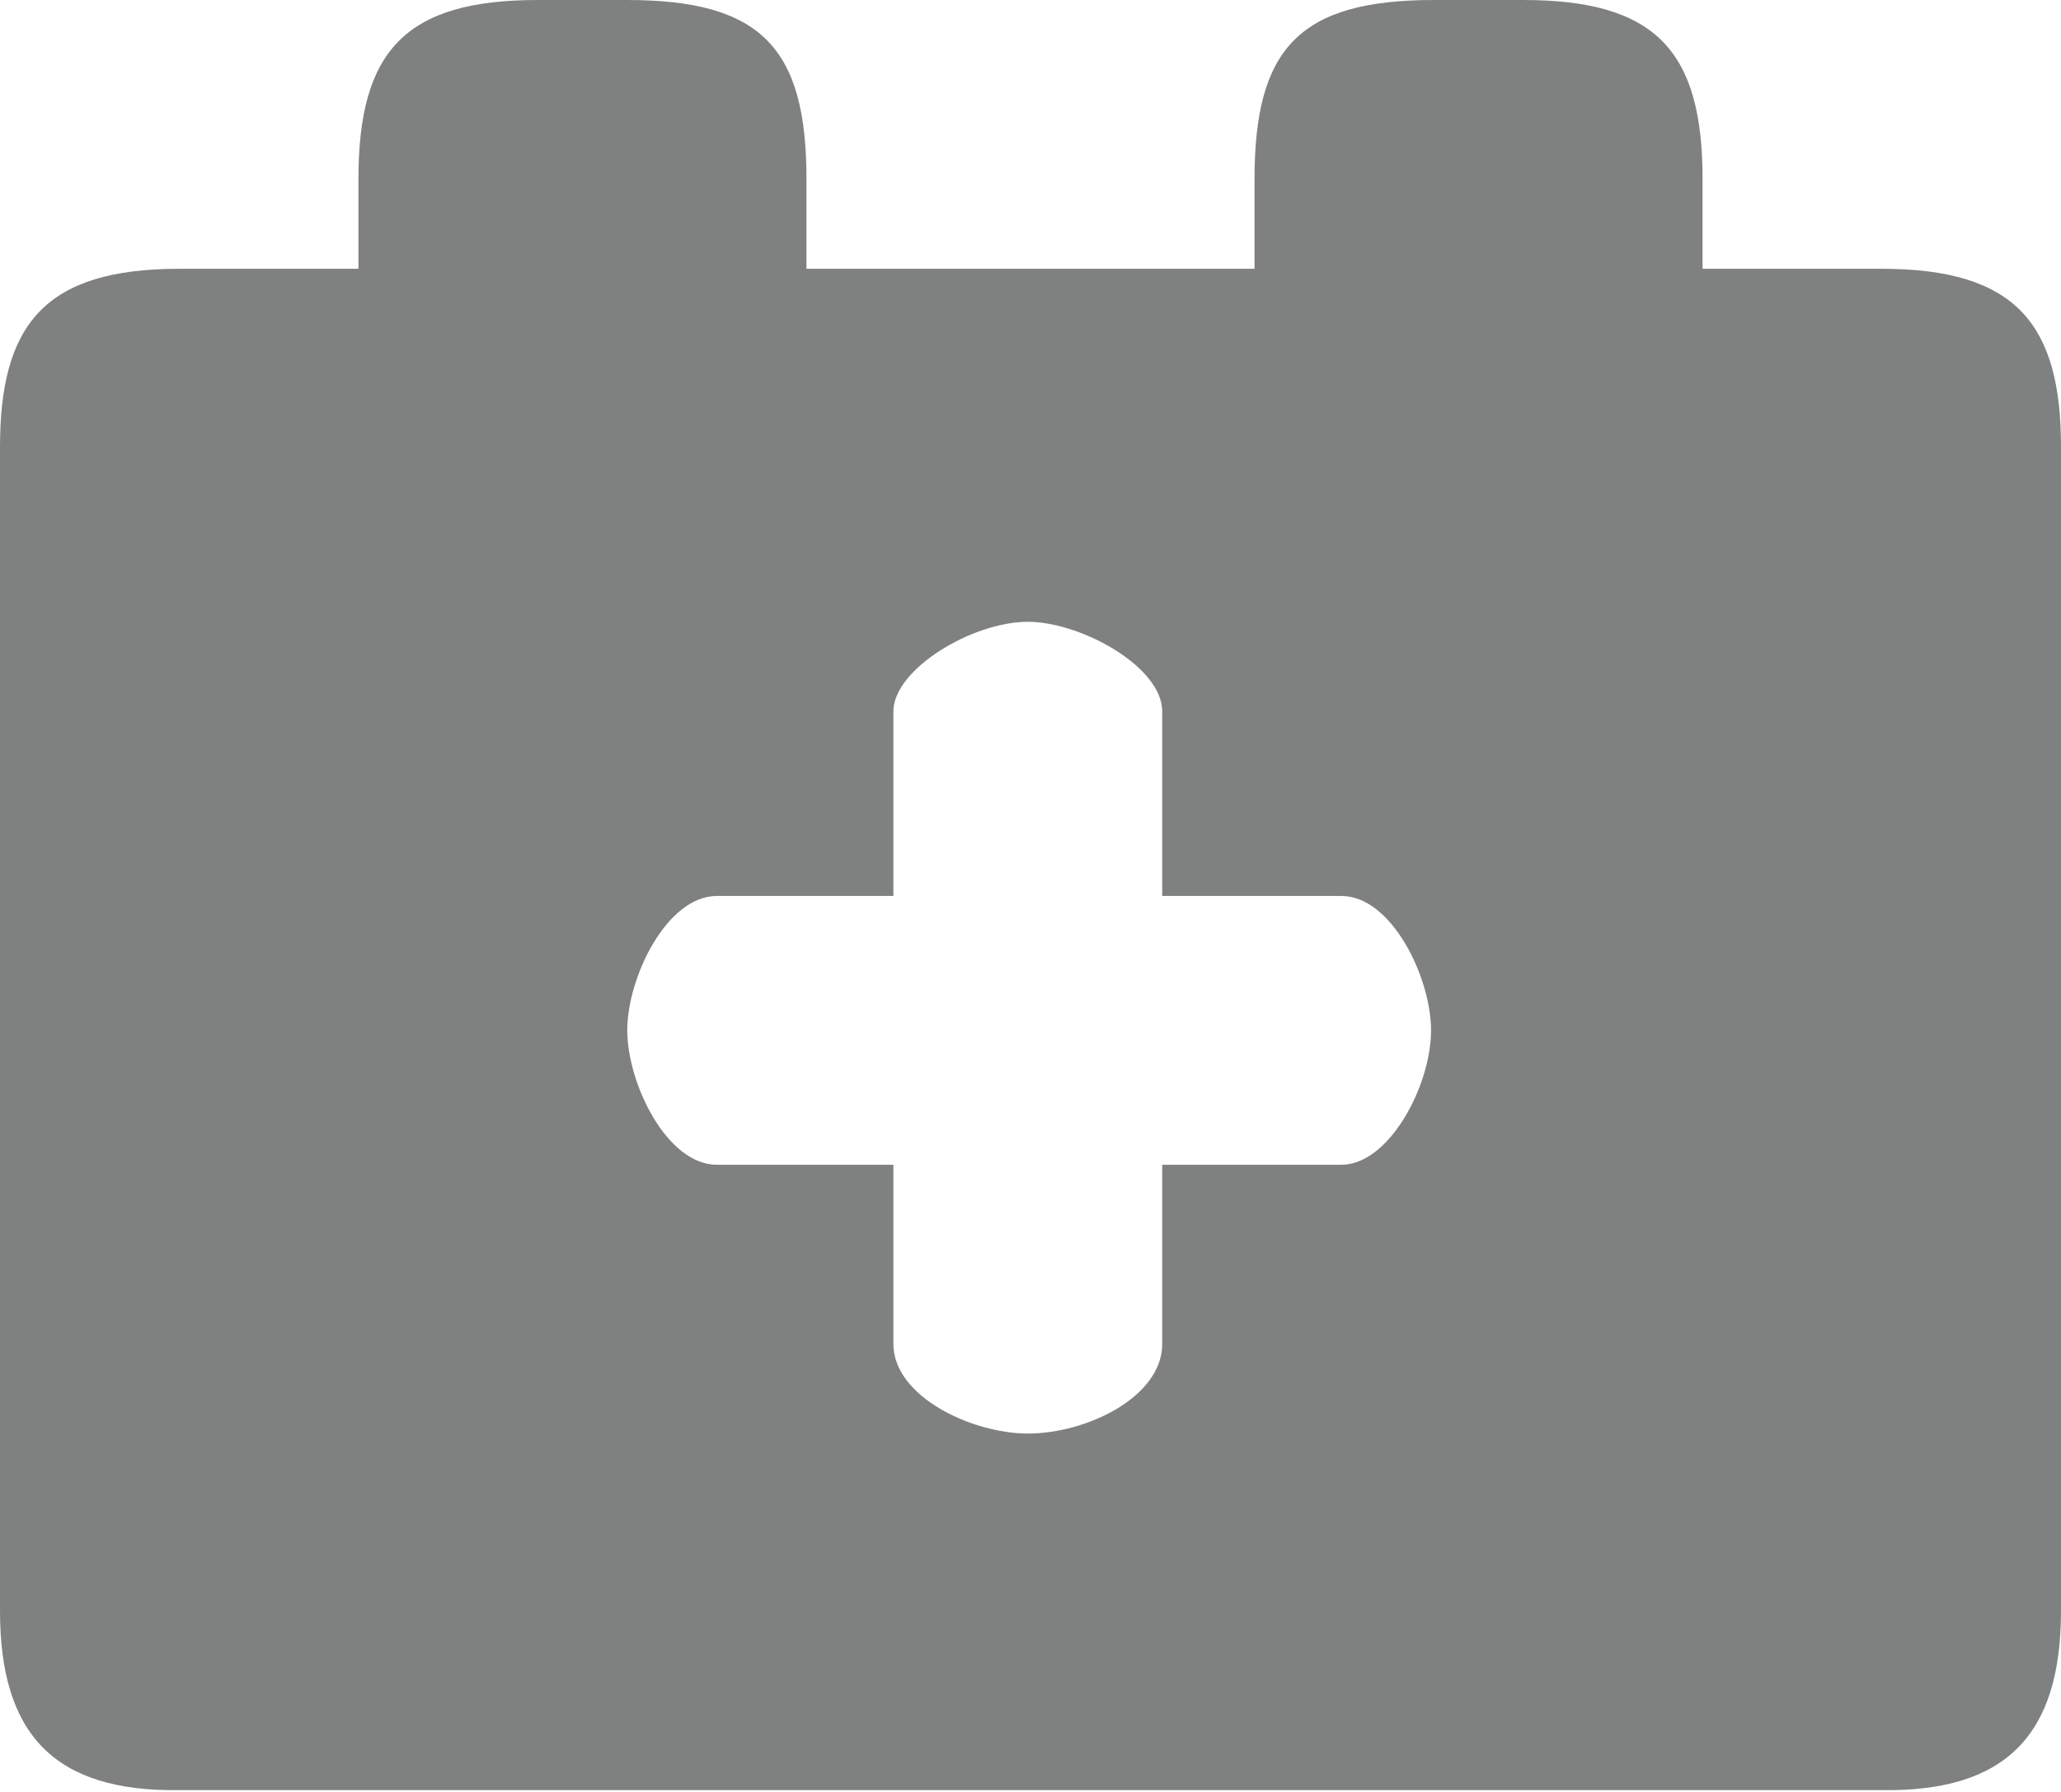
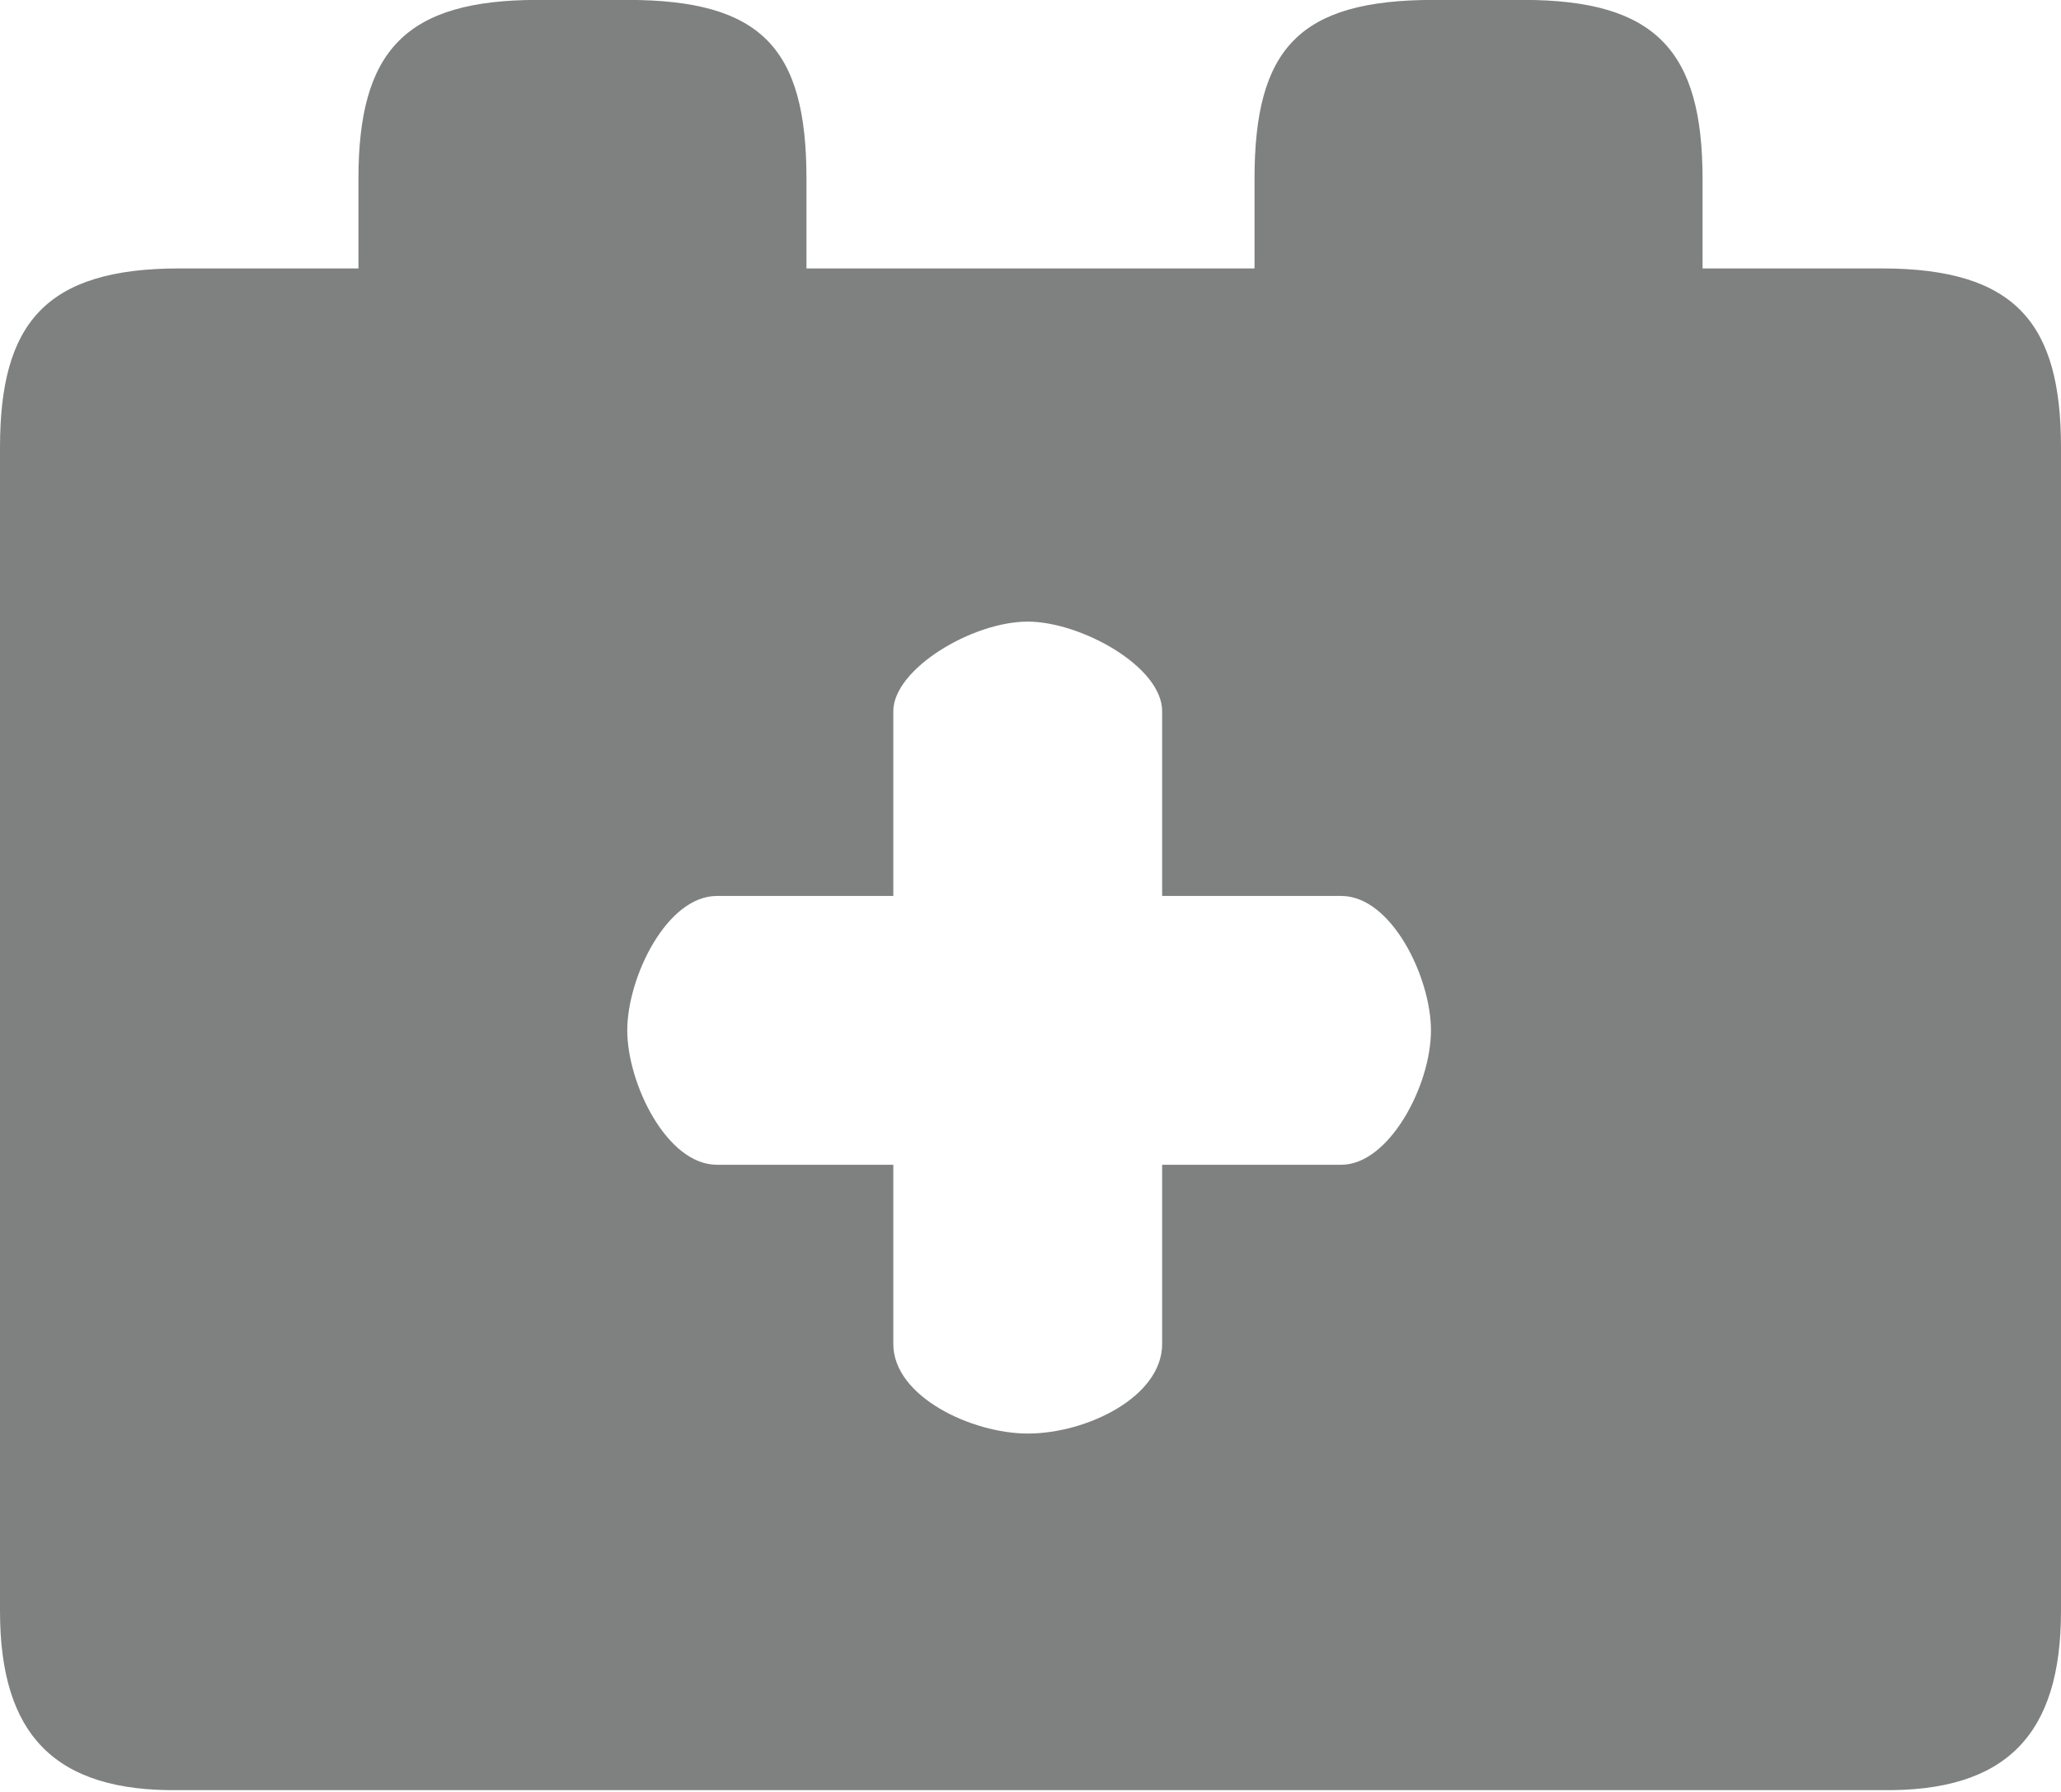
- <svg xmlns="http://www.w3.org/2000/svg" width="23" height="20">
-   <path fill="#7f8181" d="M21 3L19 3L19 2C19 .57 18.48-0 17-0L16-0C14.5-0 14 .54 14 2L14 3L9 3L9 2C9 .54 8.5-0 7-0L6-0C4.52-0 4 .57 4 2L4 3L2 3C.5 3 0 3.62 0 4.99L0 17.98C0 19.36 .61 20 2 19.98L21 19.98C22.39 20 23 19.36 23 17.98L23 4.99C23 3.62 22.5 3 21 3L21 3M14.97 13L12.97 13L12.97 15C12.97 15.59 12.13 16 11.47 16C10.85 16 9.97 15.59 9.97 15L9.97 13L8 13C7.44 13 7 12.09 7 11.5C7 10.91 7.44 10 8 10L9.97 10L9.97 7.94C9.97 7.47 10.85 6.94 11.47 6.94C12.06 6.94 12.97 7.44 12.97 7.94L12.97 10L14.97 10C15.53 10 15.97 10.91 15.97 11.5C15.97 12.12 15.5 13 14.97 13L14.97 13M14.97 13" />
+ <svg xmlns="http://www.w3.org/2000/svg" width="23px" height="20px" version="1.1">
+   <path d="M21,2.996L19,2.996L19,1.997C19,0.568,18.48-0.001,17-0.001L16-0.001C14.5-0.001,14,0.538,14,1.997L14,2.996L9,2.996L9,1.997C9,0.538,8.5-0.001,7-0.001L6-0.001C4.52-0.001,4,0.569,4,1.997L4,2.996L2,2.996C0.5,2.996,0,3.616,0,4.994L0,17.982C0,19.361,0.61,20,2,19.98L21,19.98C22.39,20,23,19.361,23,17.982L23,4.994C23,3.615,22.5,2.996,21,2.996L21,2.996ZM14.969,13L12.969,13L12.969,15C12.969,15.59,12.129,16,11.469,16C10.849,16,9.969,15.59,9.969,15L9.969,13L8,13C7.44,13,7,12.09,7,11.5C7,10.91,7.44,10,8,10L9.969,10L9.969,7.938C9.969,7.468,10.849,6.938,11.469,6.938C12.059,6.938,12.969,7.438,12.969,7.938L12.969,10L14.969,10C15.529,10,15.969,10.91,15.969,11.5C15.969,12.12,15.499,13,14.969,13L14.969,13ZM14.969,13" fill="#7F8181" />
</svg>
